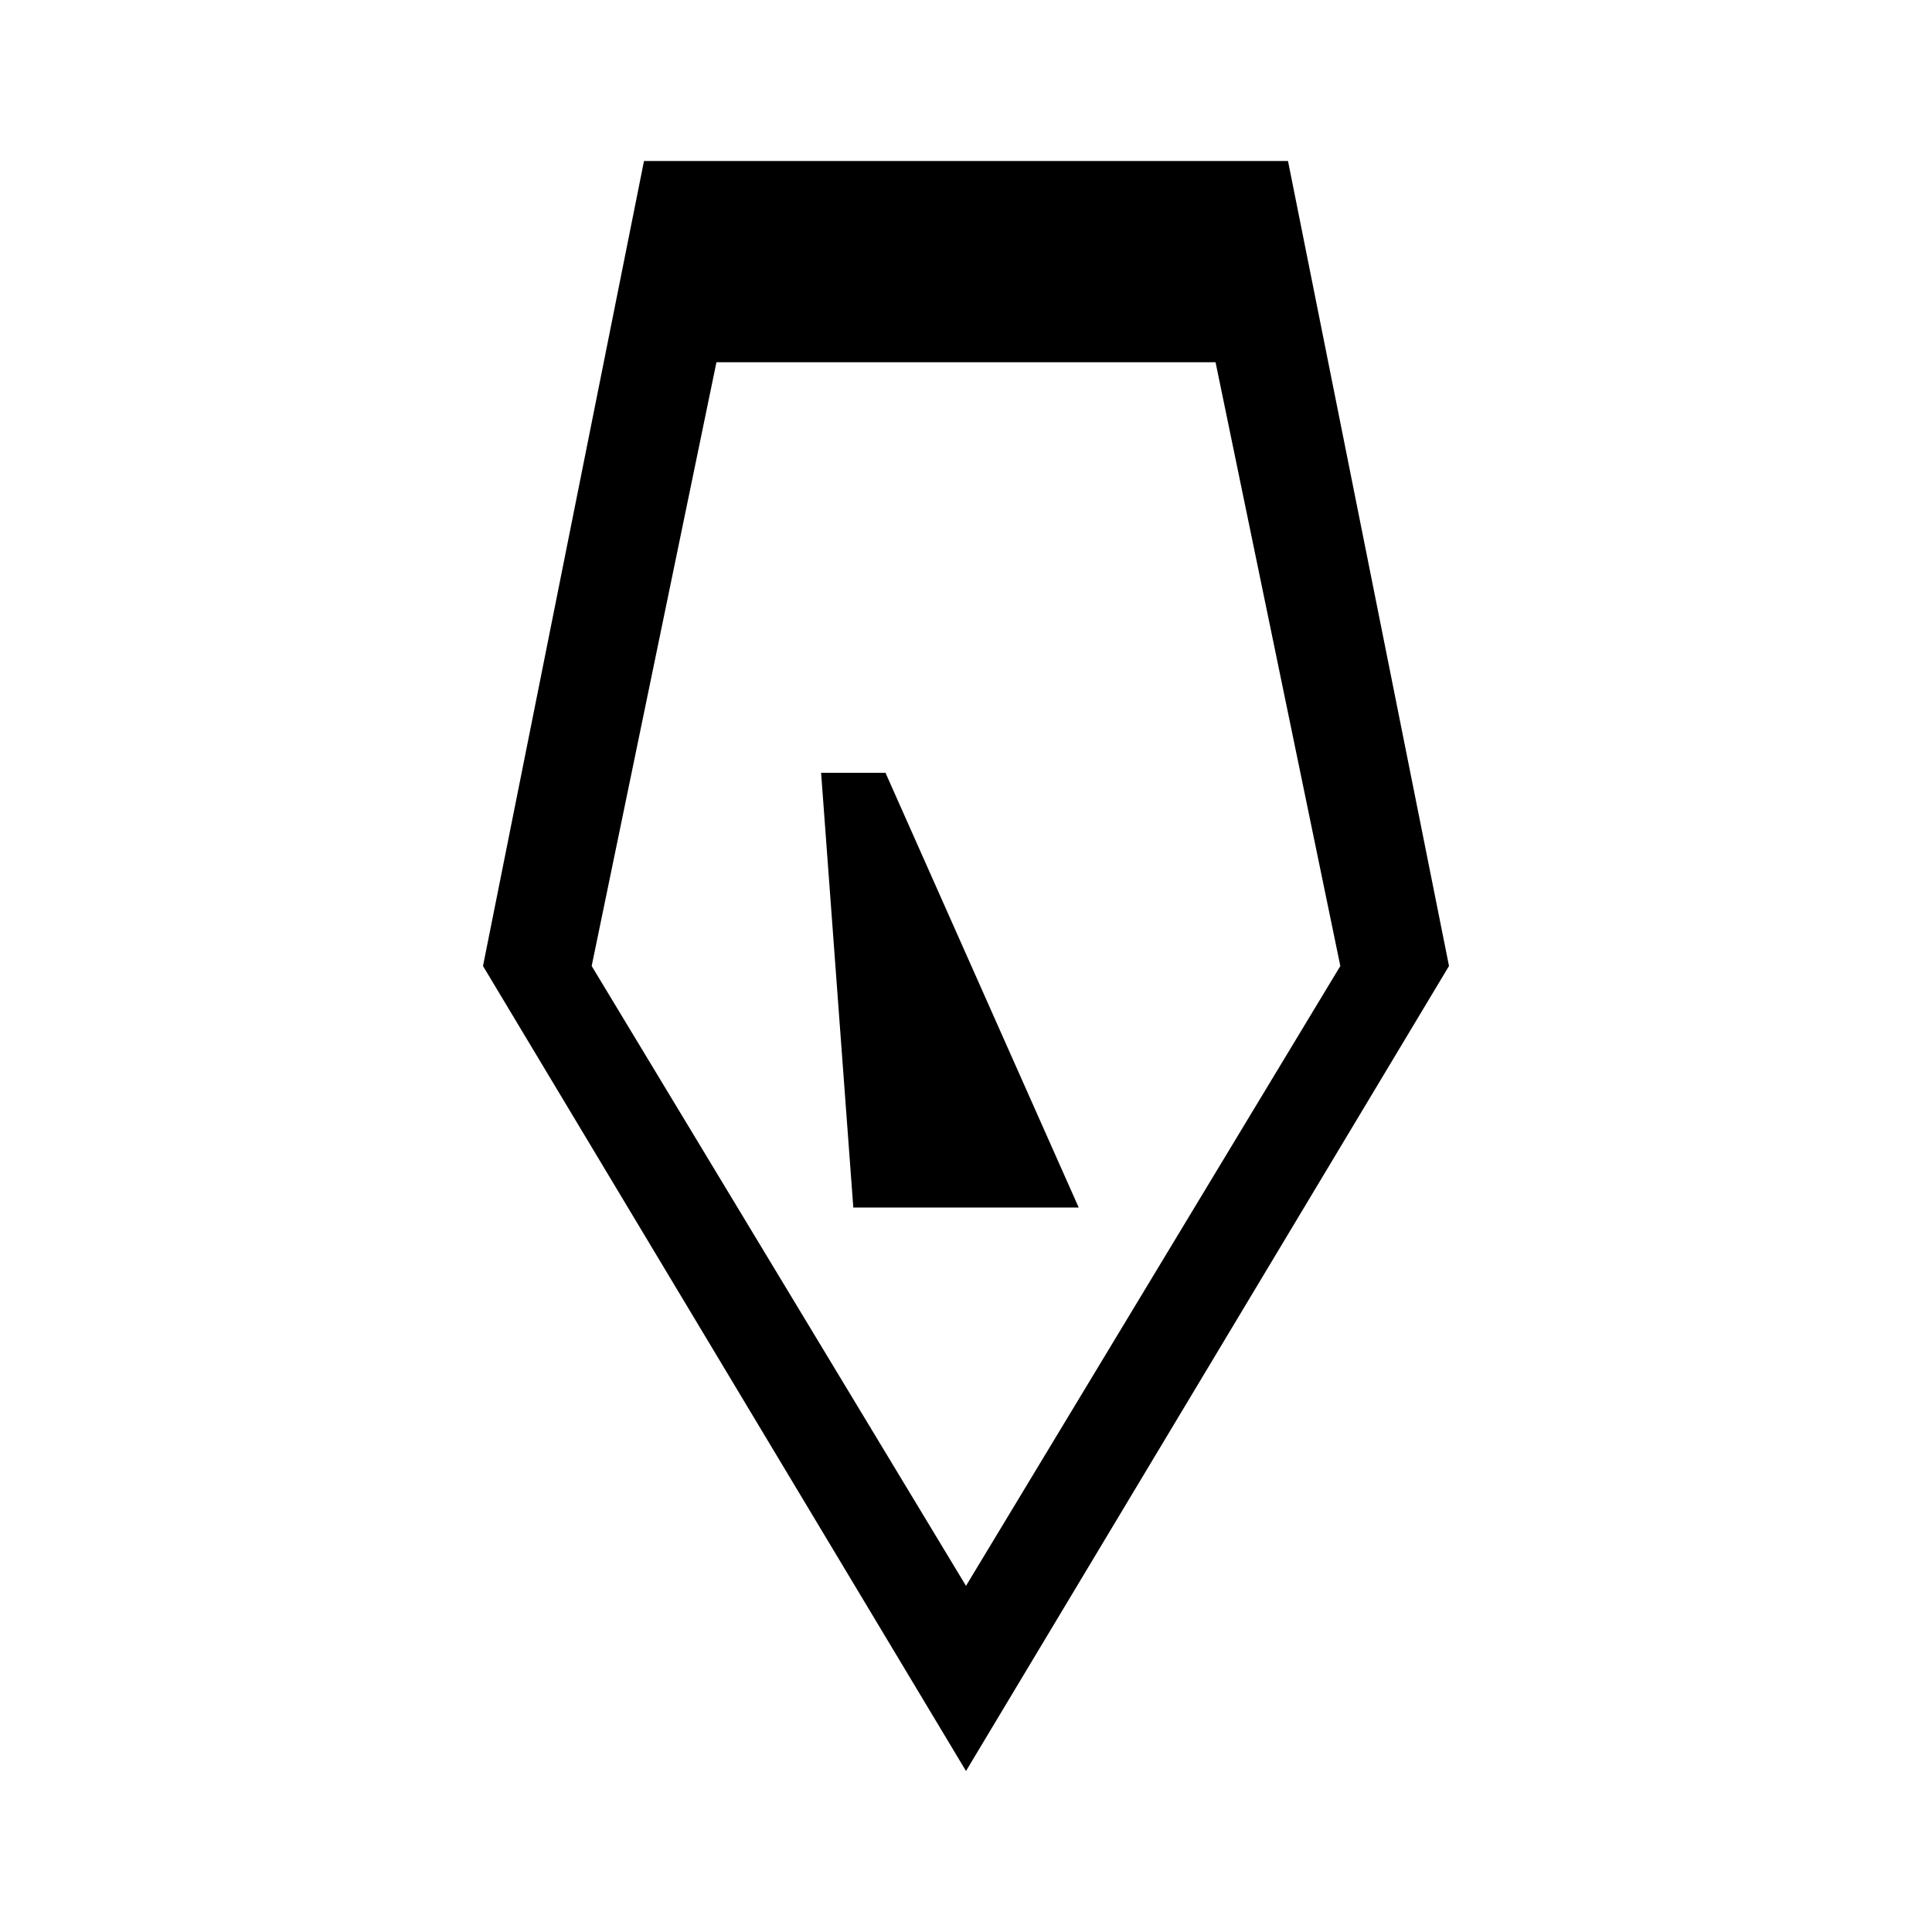
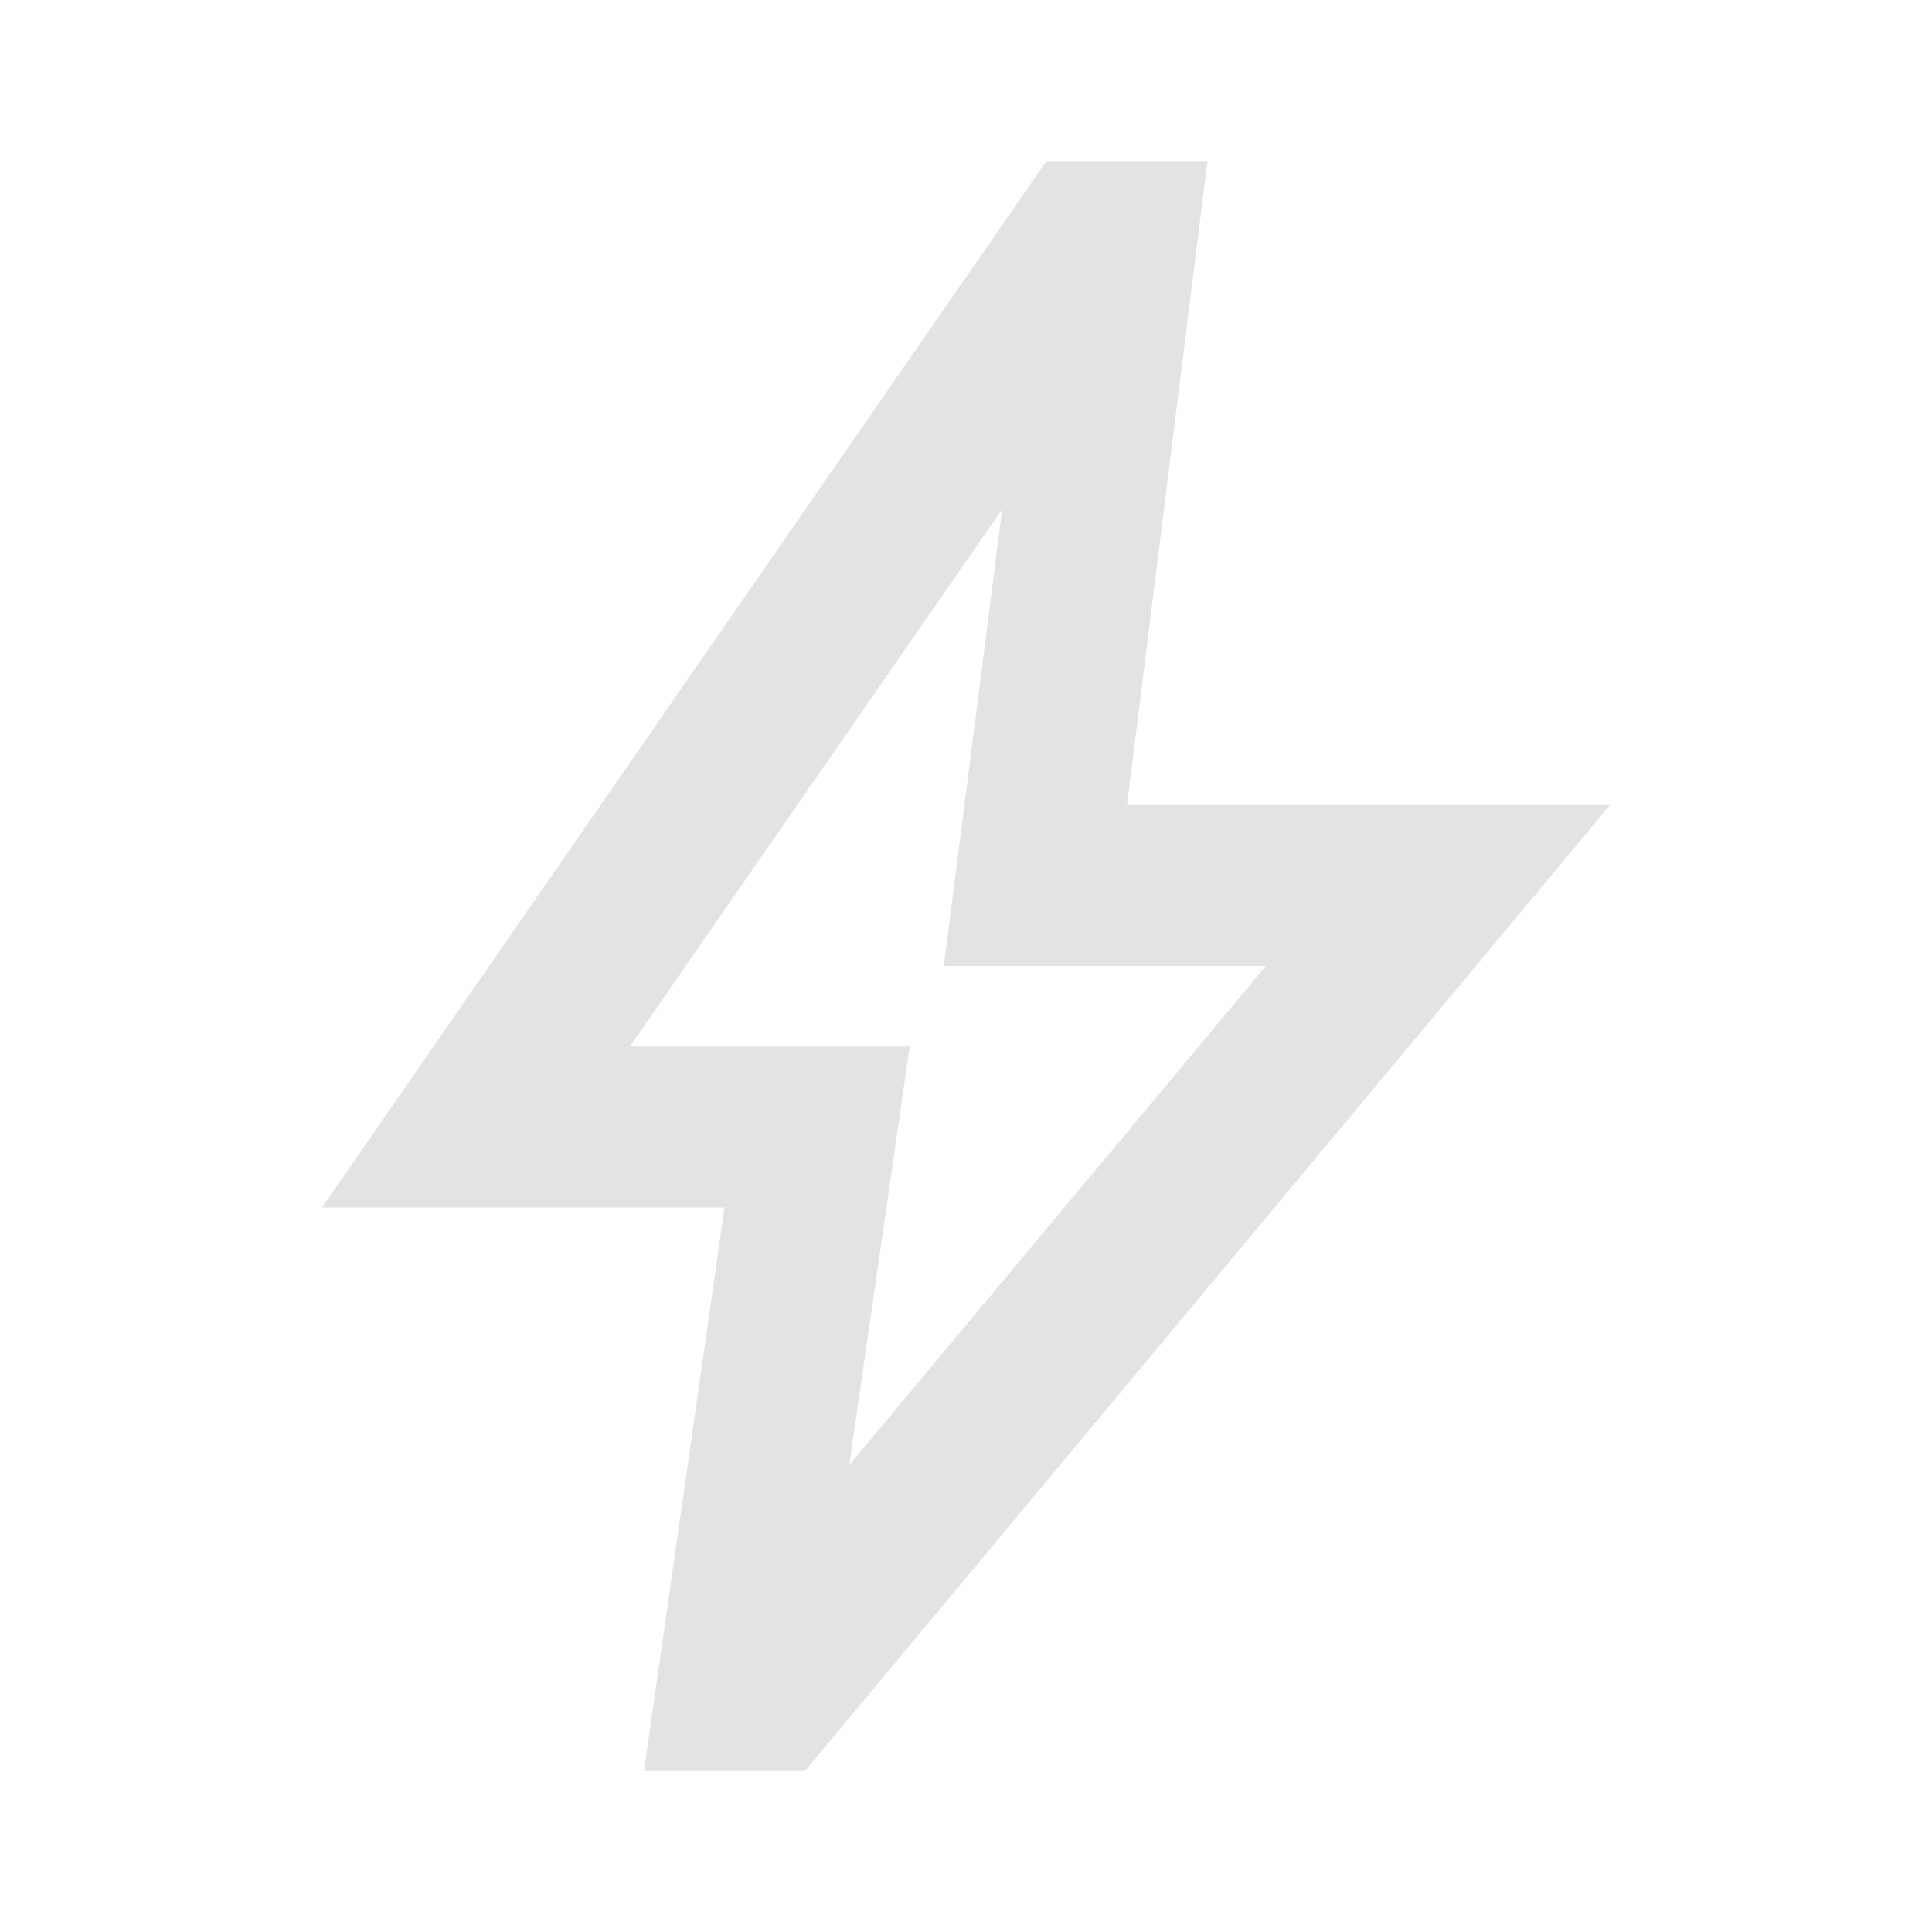
- <svg xmlns="http://www.w3.org/2000/svg" height="24px" viewBox="0 -960 960 960" width="24px" fill="currentColor">
-   <path d="M424-360h112l-96-216h-32l16 216Zm56 280L240-480l80-400h320l80 400L480-80Zm0-92 186-308-62-300H356l-62 300 186 308Zm0-308Z" />
+ <svg xmlns="http://www.w3.org/2000/svg" height="24px" viewBox="0 -960 960 960" width="24px" fill="#e3e3e3">
+   <path d="m422-232 207-248H469l29-227-185 267h139l-30 208ZM320-80l40-280H160l360-520h80l-40 320h240L400-80h-80Zm151-390Z" />
</svg>
